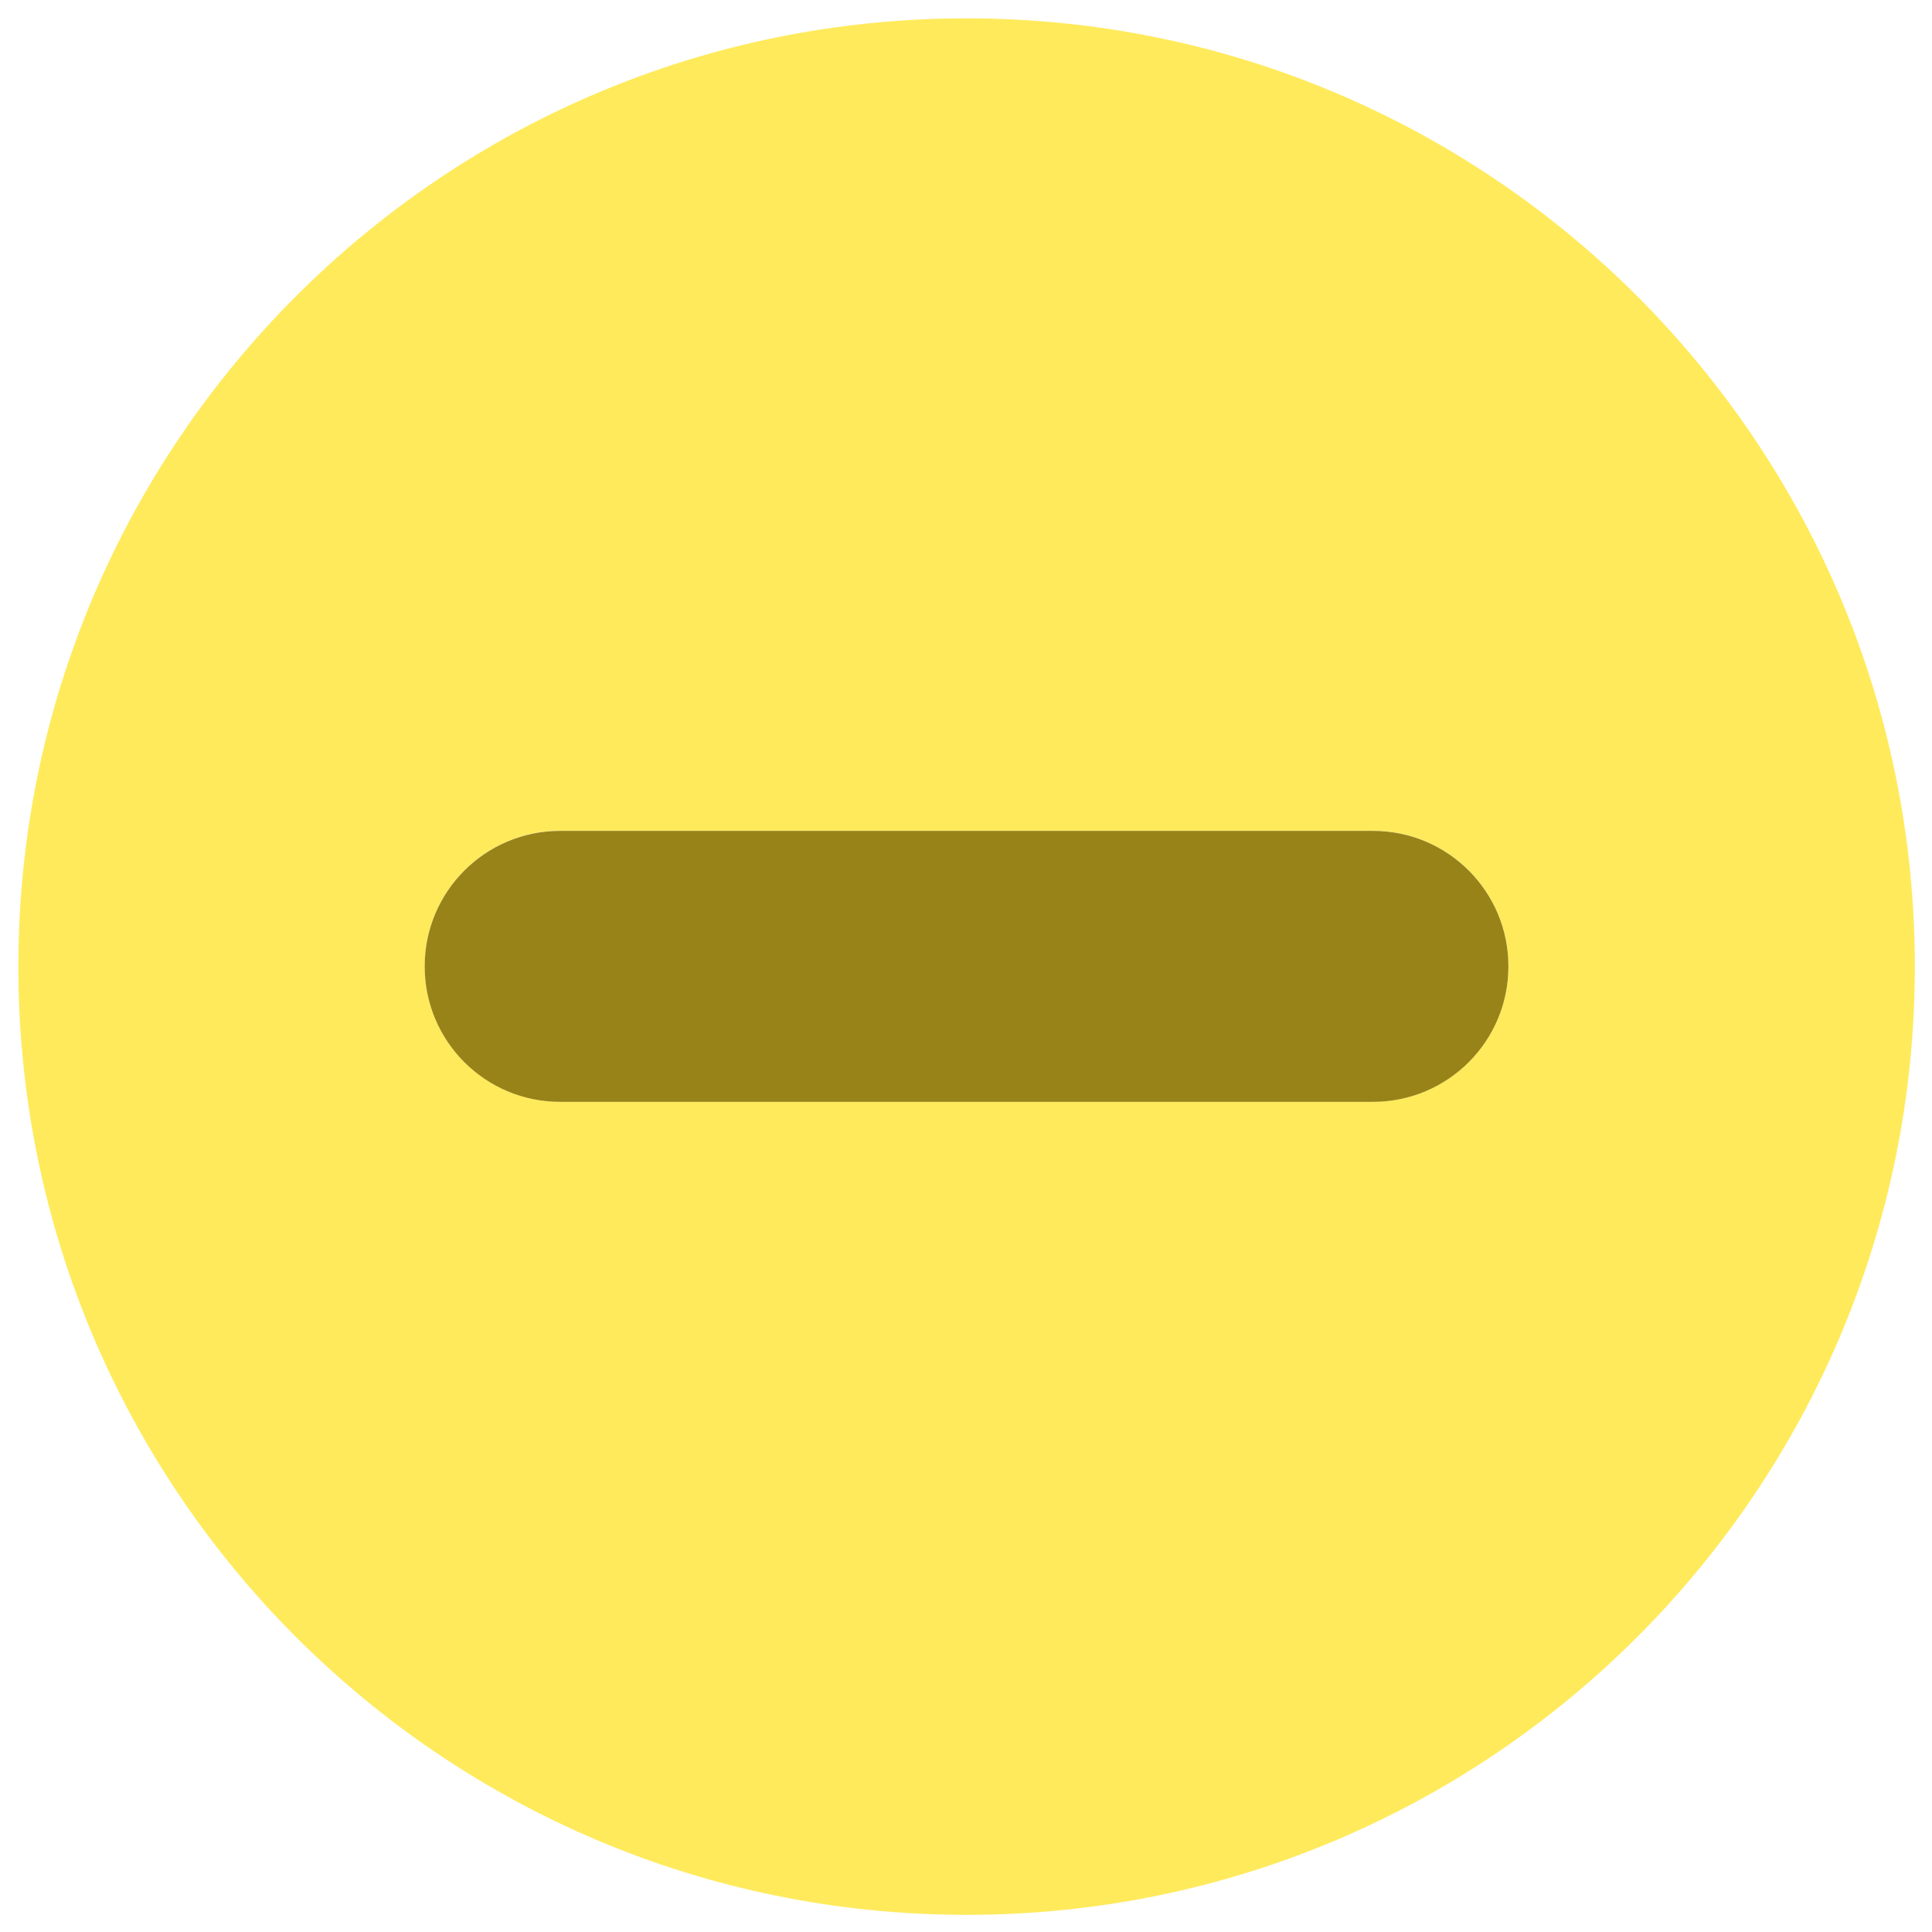
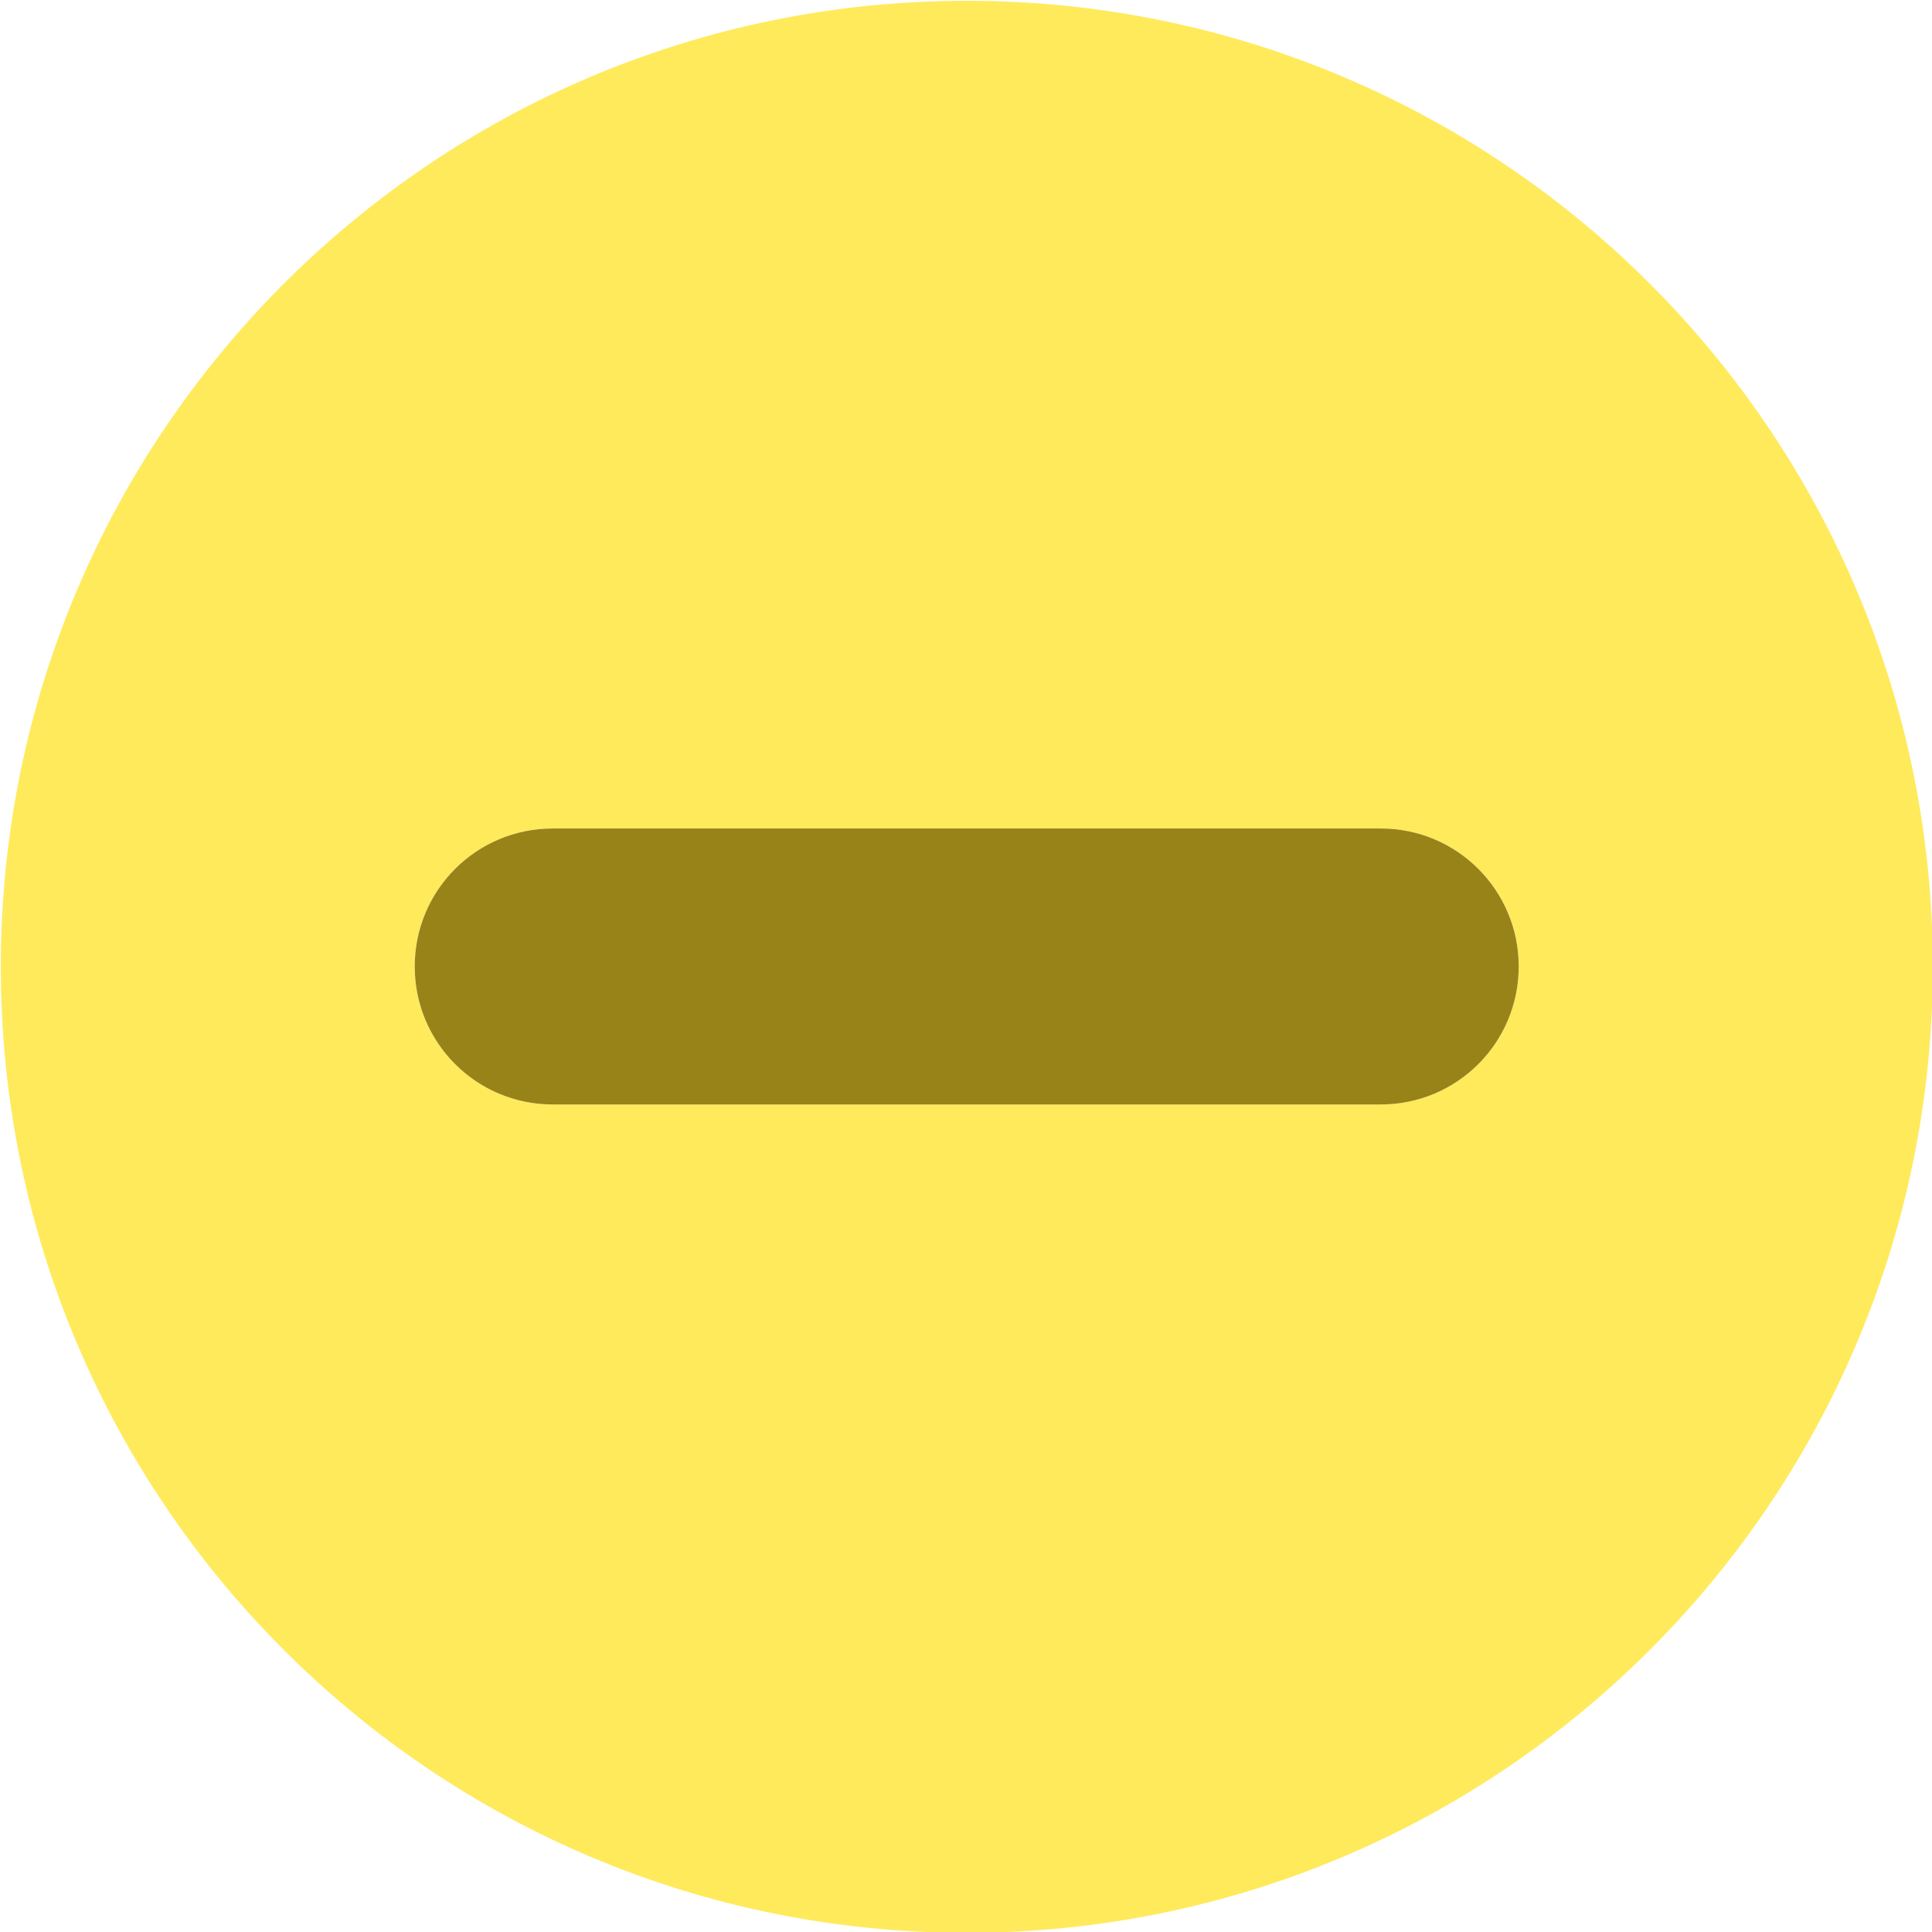
- <svg xmlns="http://www.w3.org/2000/svg" width="16" height="16">
-   <path style="fill:#FFEA5C;" d="M8.005,0.152c-4.337,0-7.853,3.516-7.853,7.853c0,4.337,3.516,7.853,7.853,7.853   c4.337,0,7.853-3.516,7.853-7.853C15.858,3.668,12.342,0.152,8.005,0.152z M11.371,9.124H4.639c-0.62,0-1.122-0.502-1.122-1.122   c0-0.62,0.502-1.122,1.122-1.122h6.731c0.62,0,1.122,0.502,1.122,1.122C12.492,8.622,11.99,9.124,11.371,9.124z" />
-   <path style="fill:#988319;" d="M11.371,6.881H4.639c-0.62,0-1.122,0.502-1.122,1.122c0,0.62,0.502,1.122,1.122,1.122h6.731   c0.62,0,1.122-0.502,1.122-1.122C12.492,7.383,11.99,6.881,11.371,6.881z" />
+ <svg xmlns="http://www.w3.org/2000/svg" width="12" height="12">
+   <path style="fill:#FFEA5C;" d="M6.005,0.005c-3.313,0-6,2.686-6,6s2.686,6,6,6s6-2.686,6-6S9.319,0.005,6.005,0.005z M8.577,6.86  H3.433c-0.474,0-0.857-0.383-0.857-0.857s0.383-0.857,0.857-0.857h5.143c0.474,0,0.857,0.383,0.857,0.857S9.05,6.86,8.577,6.86z" />
+   <path style="fill:#988319;" d="M8.577,5.146H3.433c-0.474,0-0.857,0.383-0.857,0.857s0.383,0.857,0.857,0.857h5.143  c0.474,0,0.857-0.383,0.857-0.857C9.433,5.53,9.05,5.146,8.577,5.146z" />
</svg>
